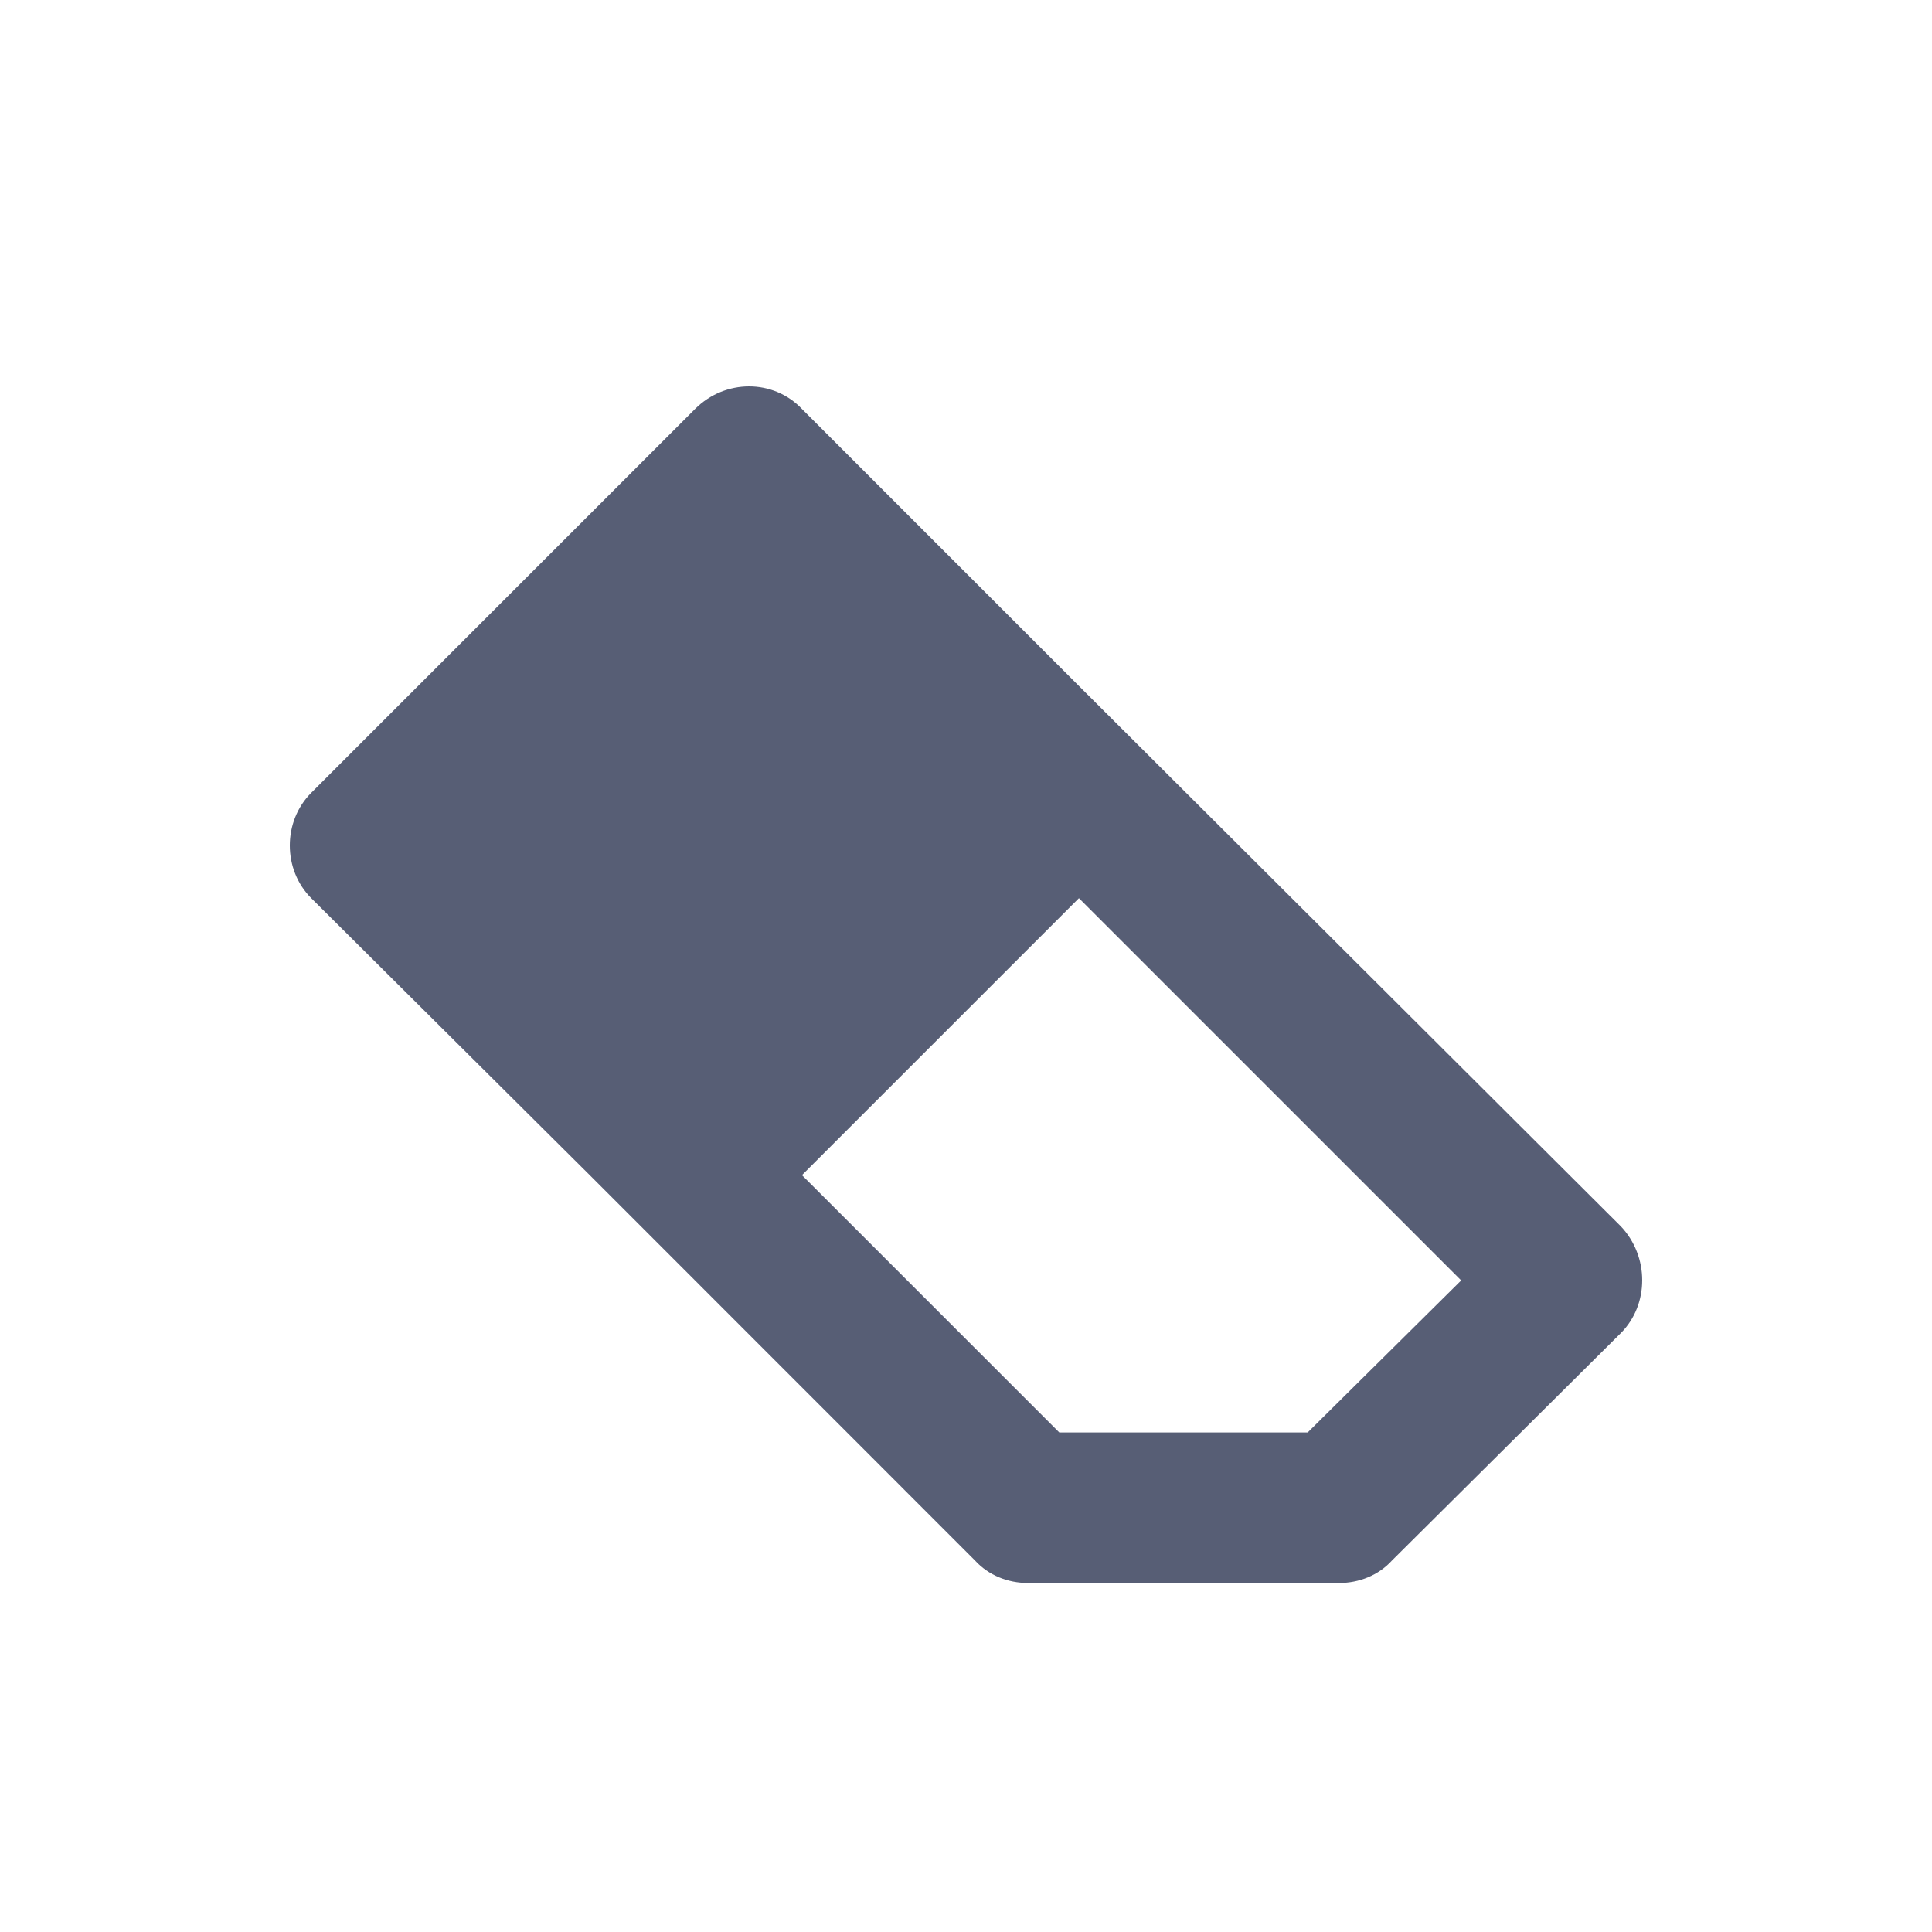
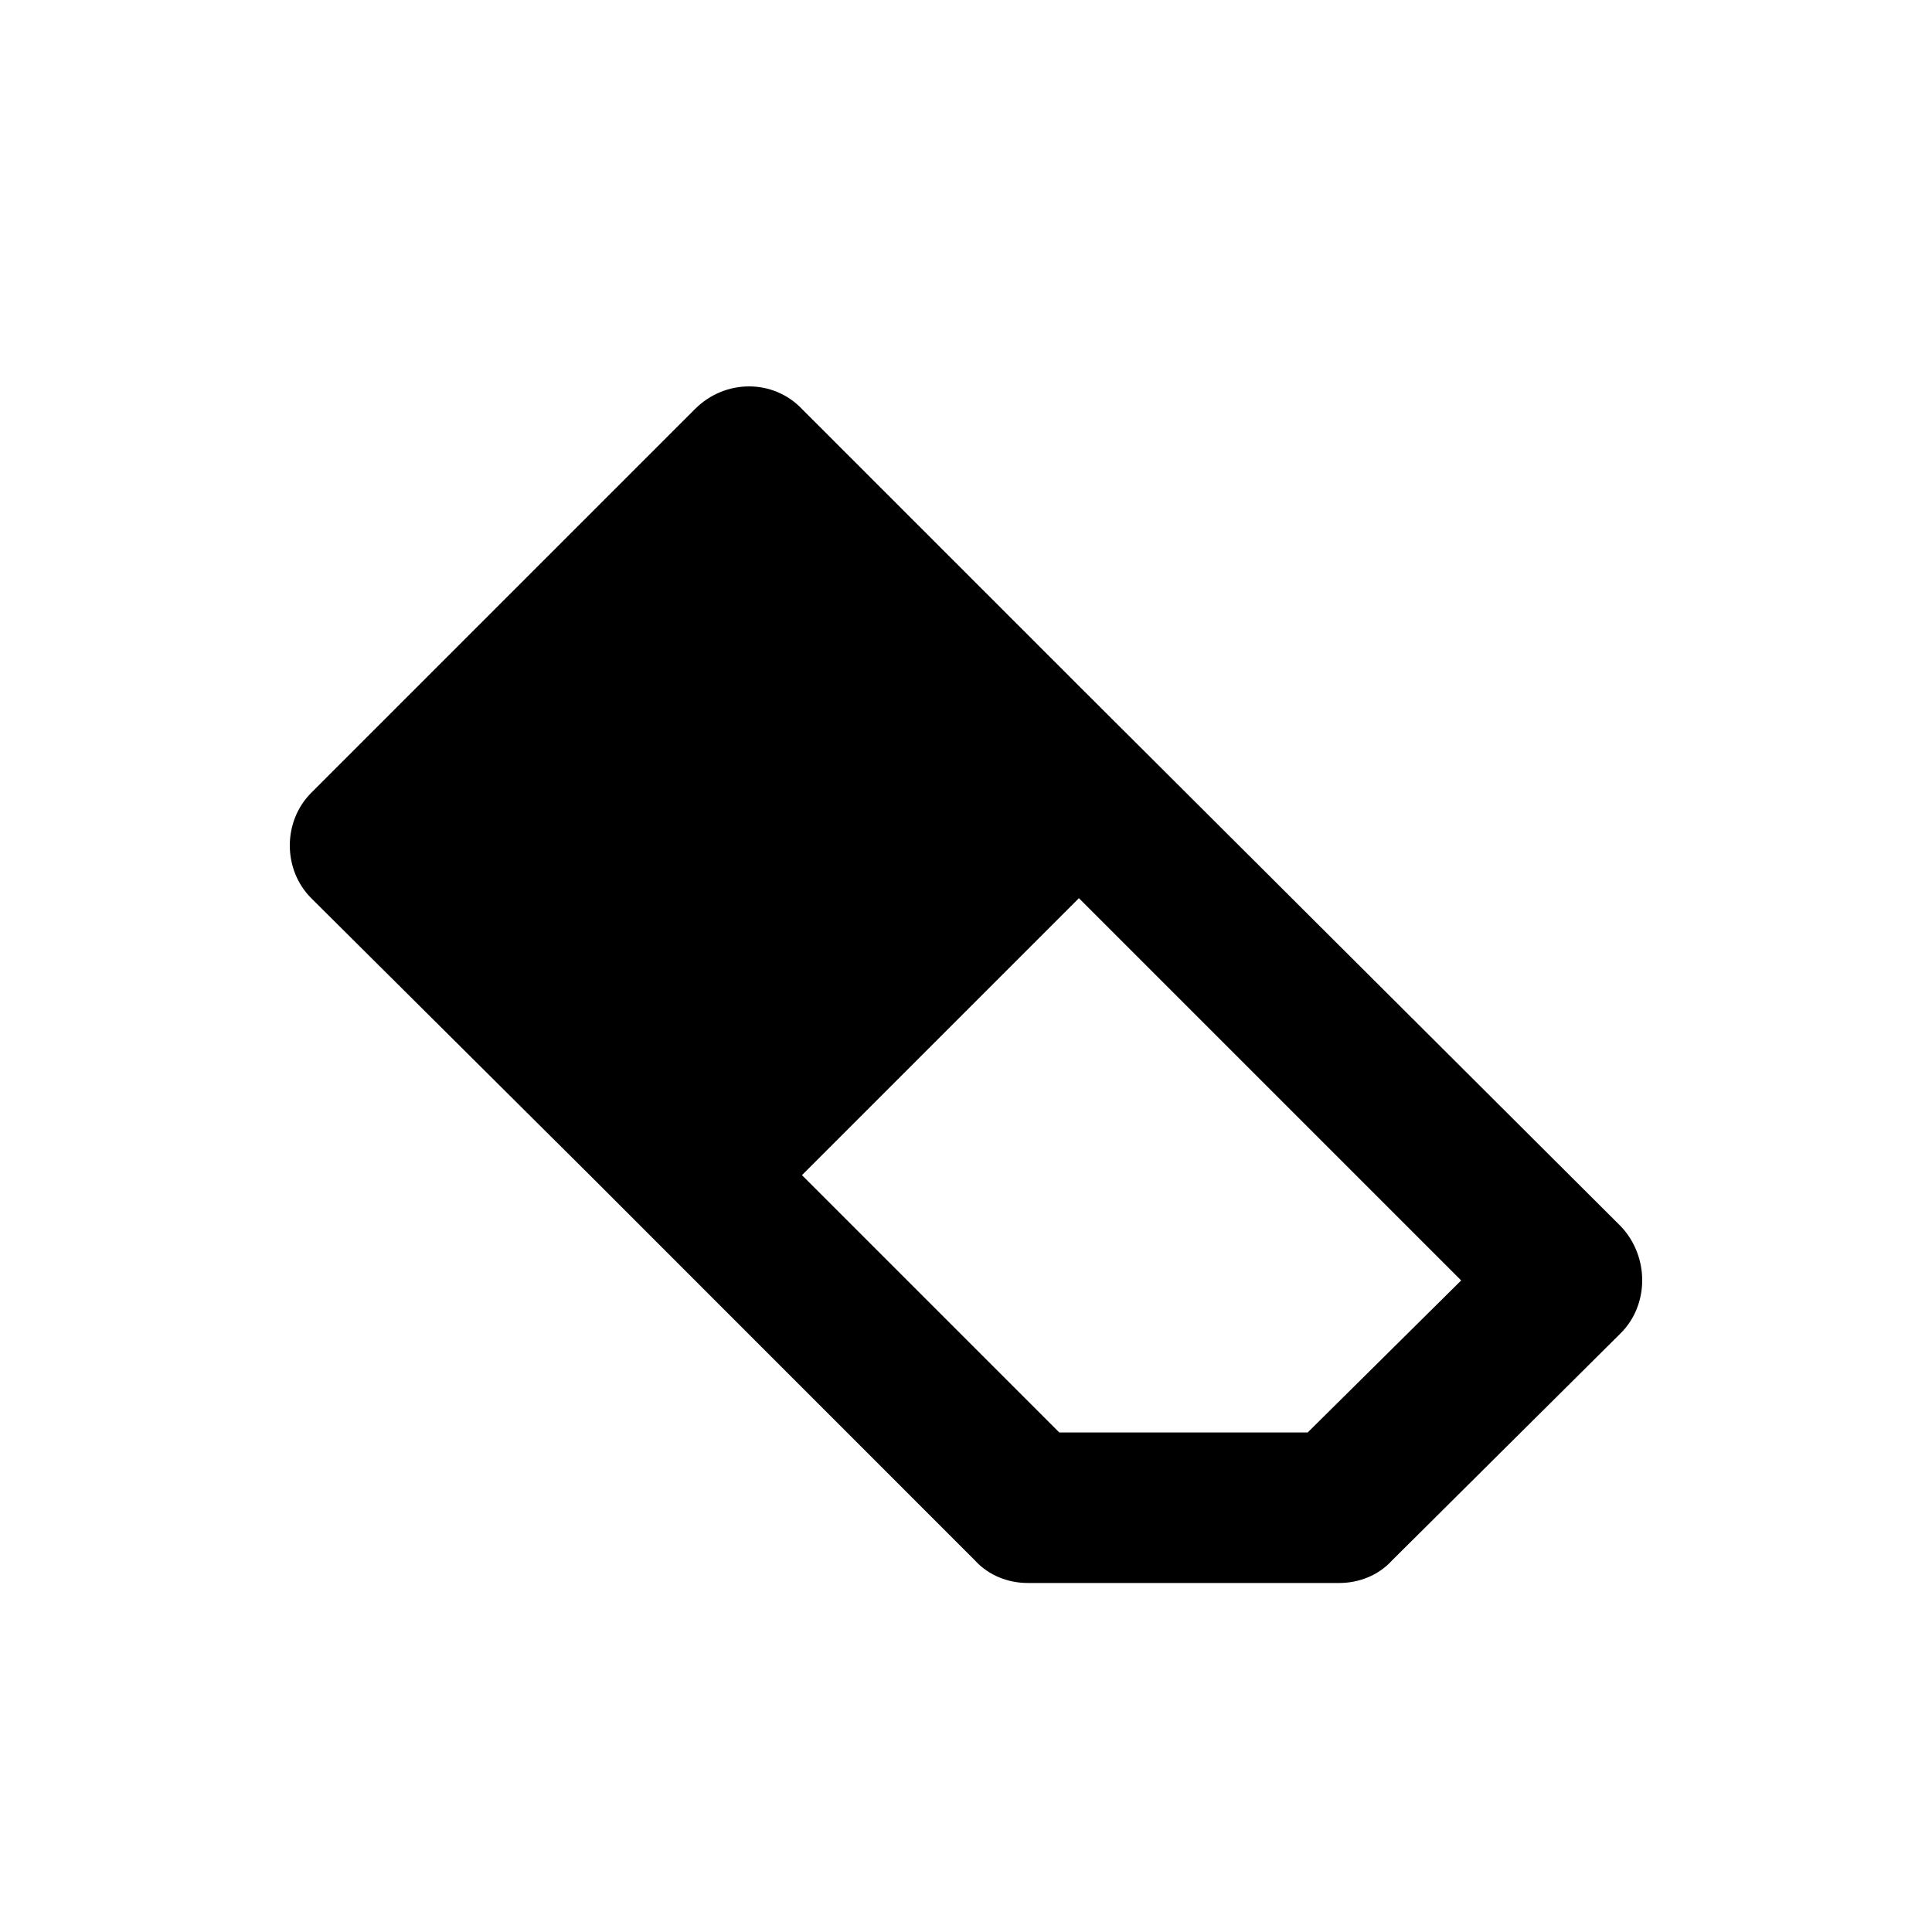
<svg xmlns="http://www.w3.org/2000/svg" width="20px" height="20px" viewBox="0 0 20 20" version="1.1">
  <defs />
-   <g id="Page-1" stroke="none" stroke-width="1" fill="none" fill-rule="evenodd">
-     <g id="eraser" fill="#575E75">
-       <path d="M13.537,14.829 L10.966,14.829 L8.302,12.165 L11.169,9.298 L15.126,13.255 L13.537,14.829 Z M16.778,12.694 L11.169,7.101 L8.302,4.234 C8.006,3.922 7.507,3.922 7.195,4.234 L3.222,8.207 C2.926,8.503 2.926,9.002 3.222,9.298 L6.105,12.165 L10.093,16.154 C10.234,16.309 10.436,16.387 10.639,16.387 L13.864,16.387 C14.067,16.387 14.269,16.309 14.41,16.154 L16.778,13.801 C17.074,13.505 17.074,13.006 16.778,12.694 L16.778,12.694 Z" id="eraser-icon" />
+   <g stroke="none" stroke-width="1" fill="none" fill-rule="evenodd">
+     <g fill="currentColor">
+       <path d="M13.537,14.829 L10.966,14.829 L8.302,12.165 L11.169,9.298 L15.126,13.255 L13.537,14.829 Z M16.778,12.694 L11.169,7.101 L8.302,4.234 C8.006,3.922 7.507,3.922 7.195,4.234 L3.222,8.207 C2.926,8.503 2.926,9.002 3.222,9.298 L6.105,12.165 L10.093,16.154 C10.234,16.309 10.436,16.387 10.639,16.387 L13.864,16.387 C14.067,16.387 14.269,16.309 14.41,16.154 L16.778,13.801 C17.074,13.505 17.074,13.006 16.778,12.694 L16.778,12.694 Z" />
    </g>
  </g>
</svg>
